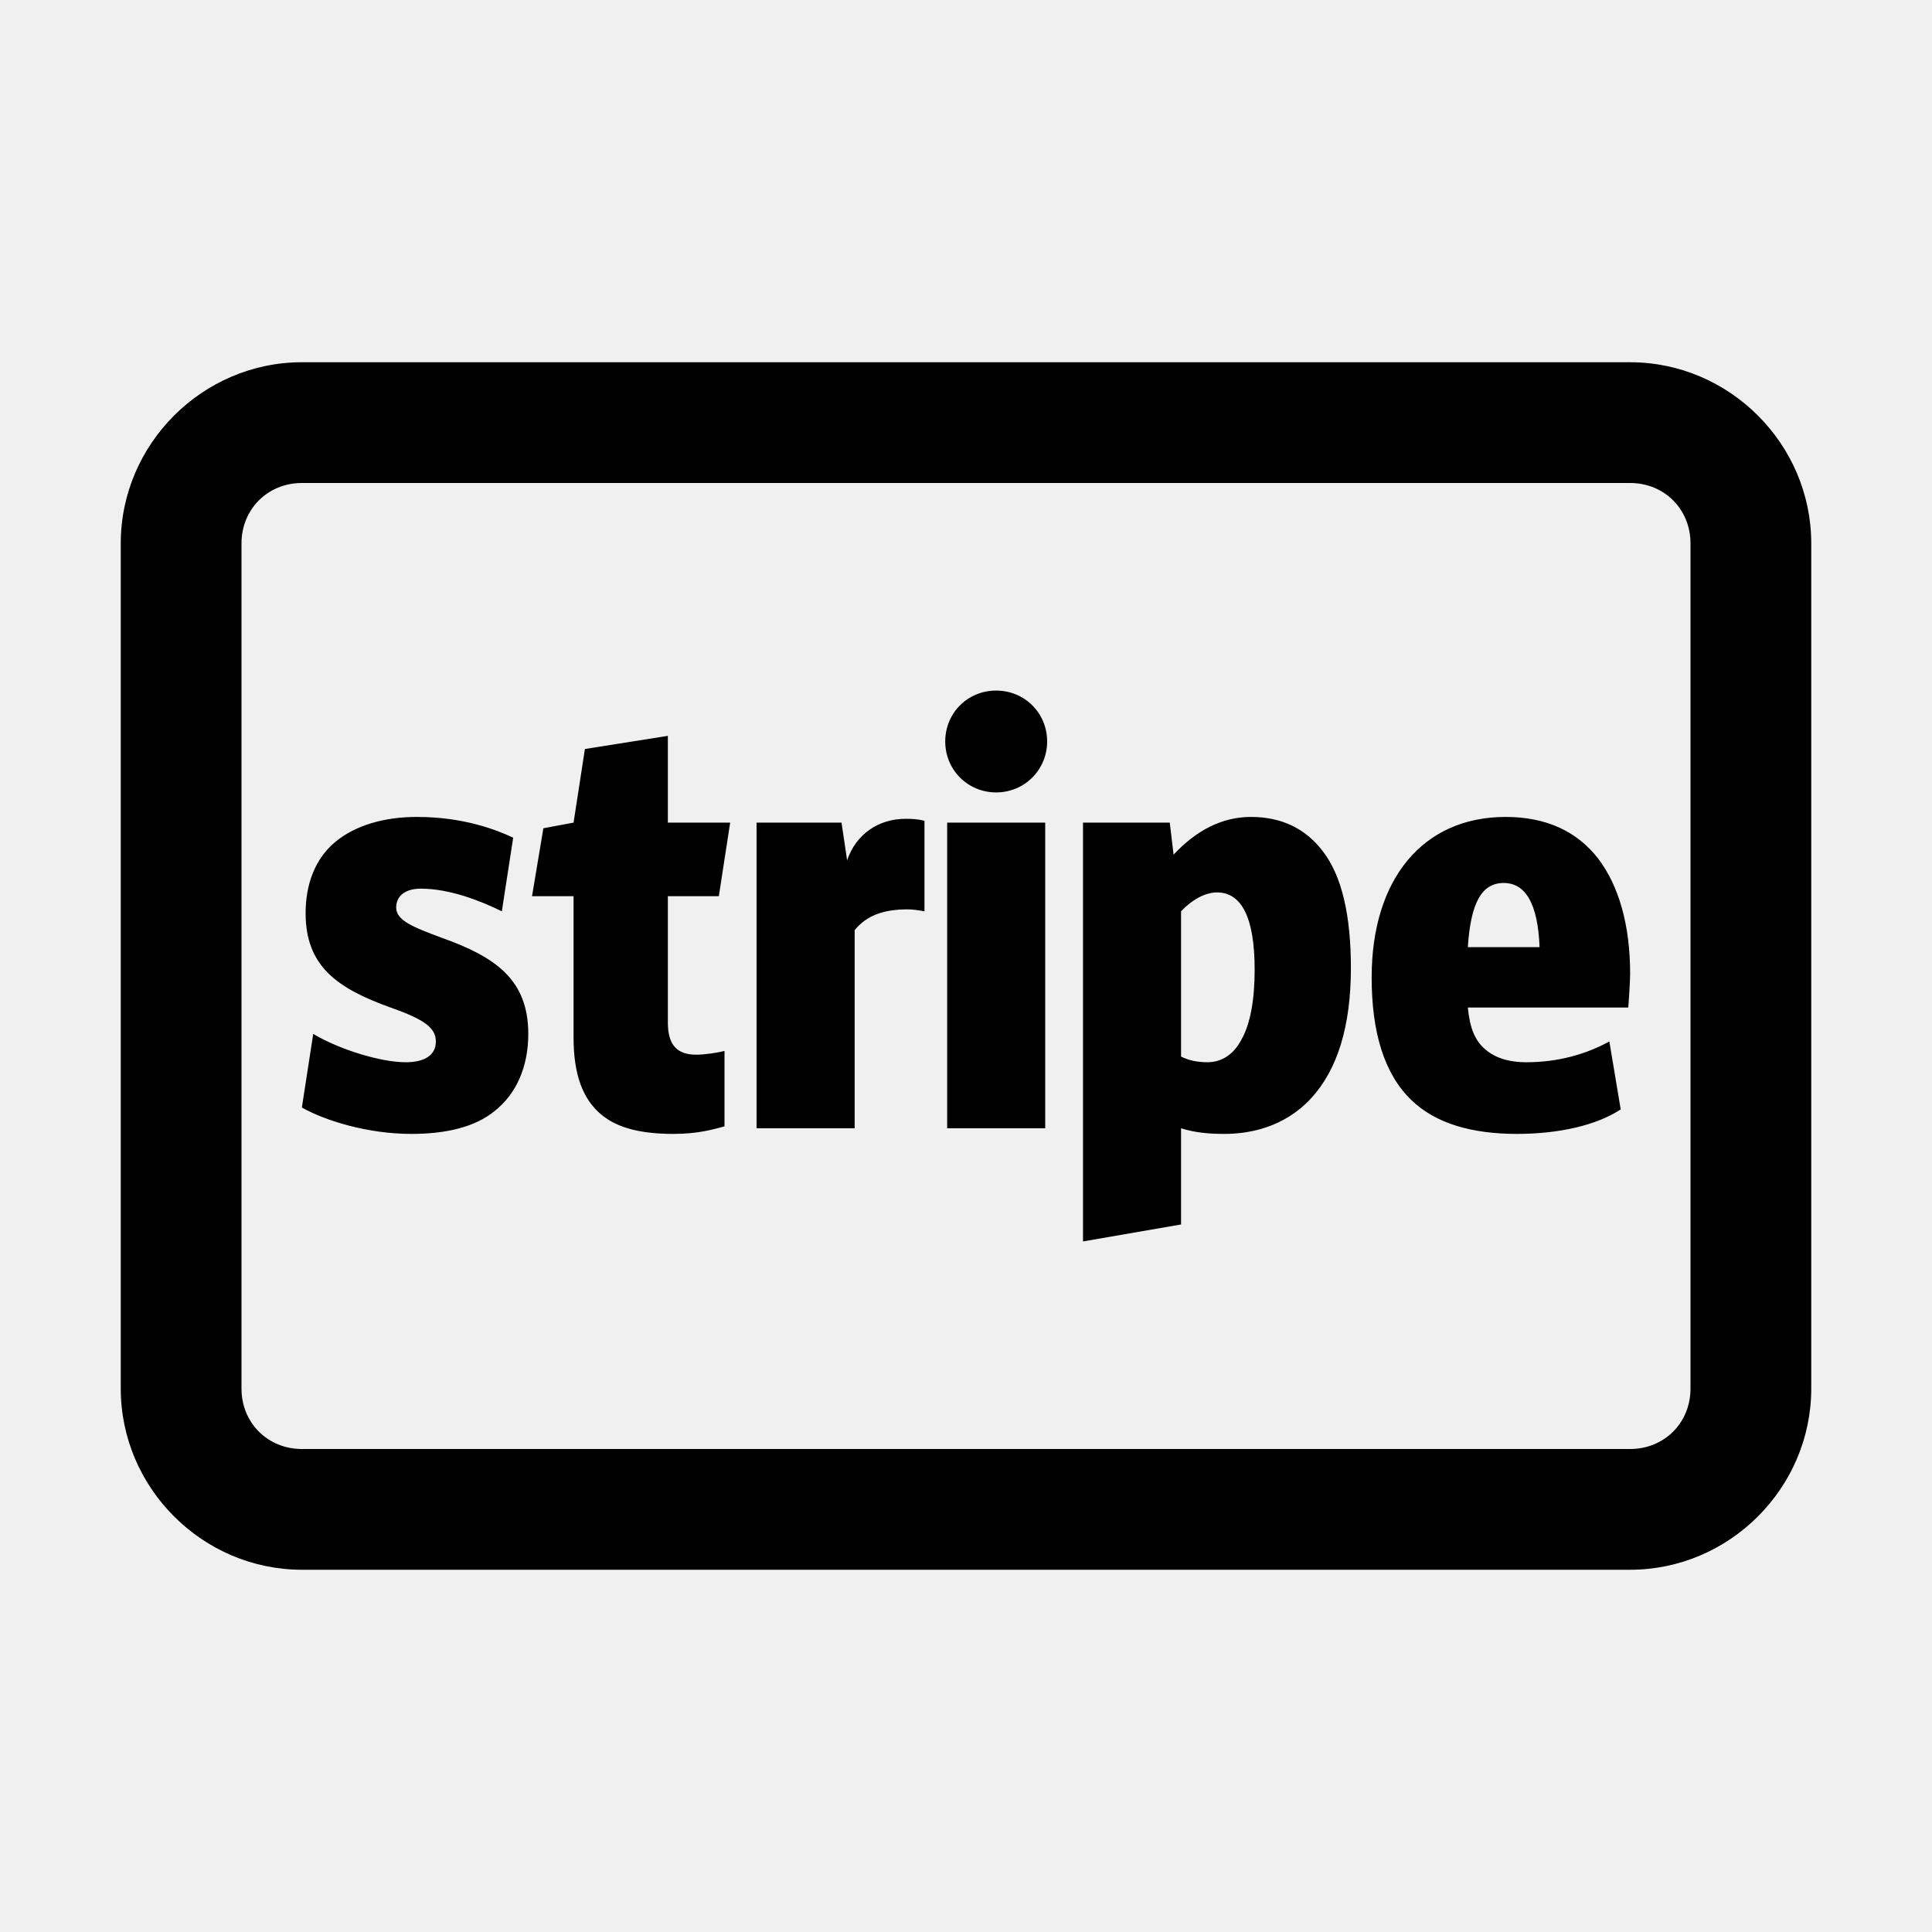
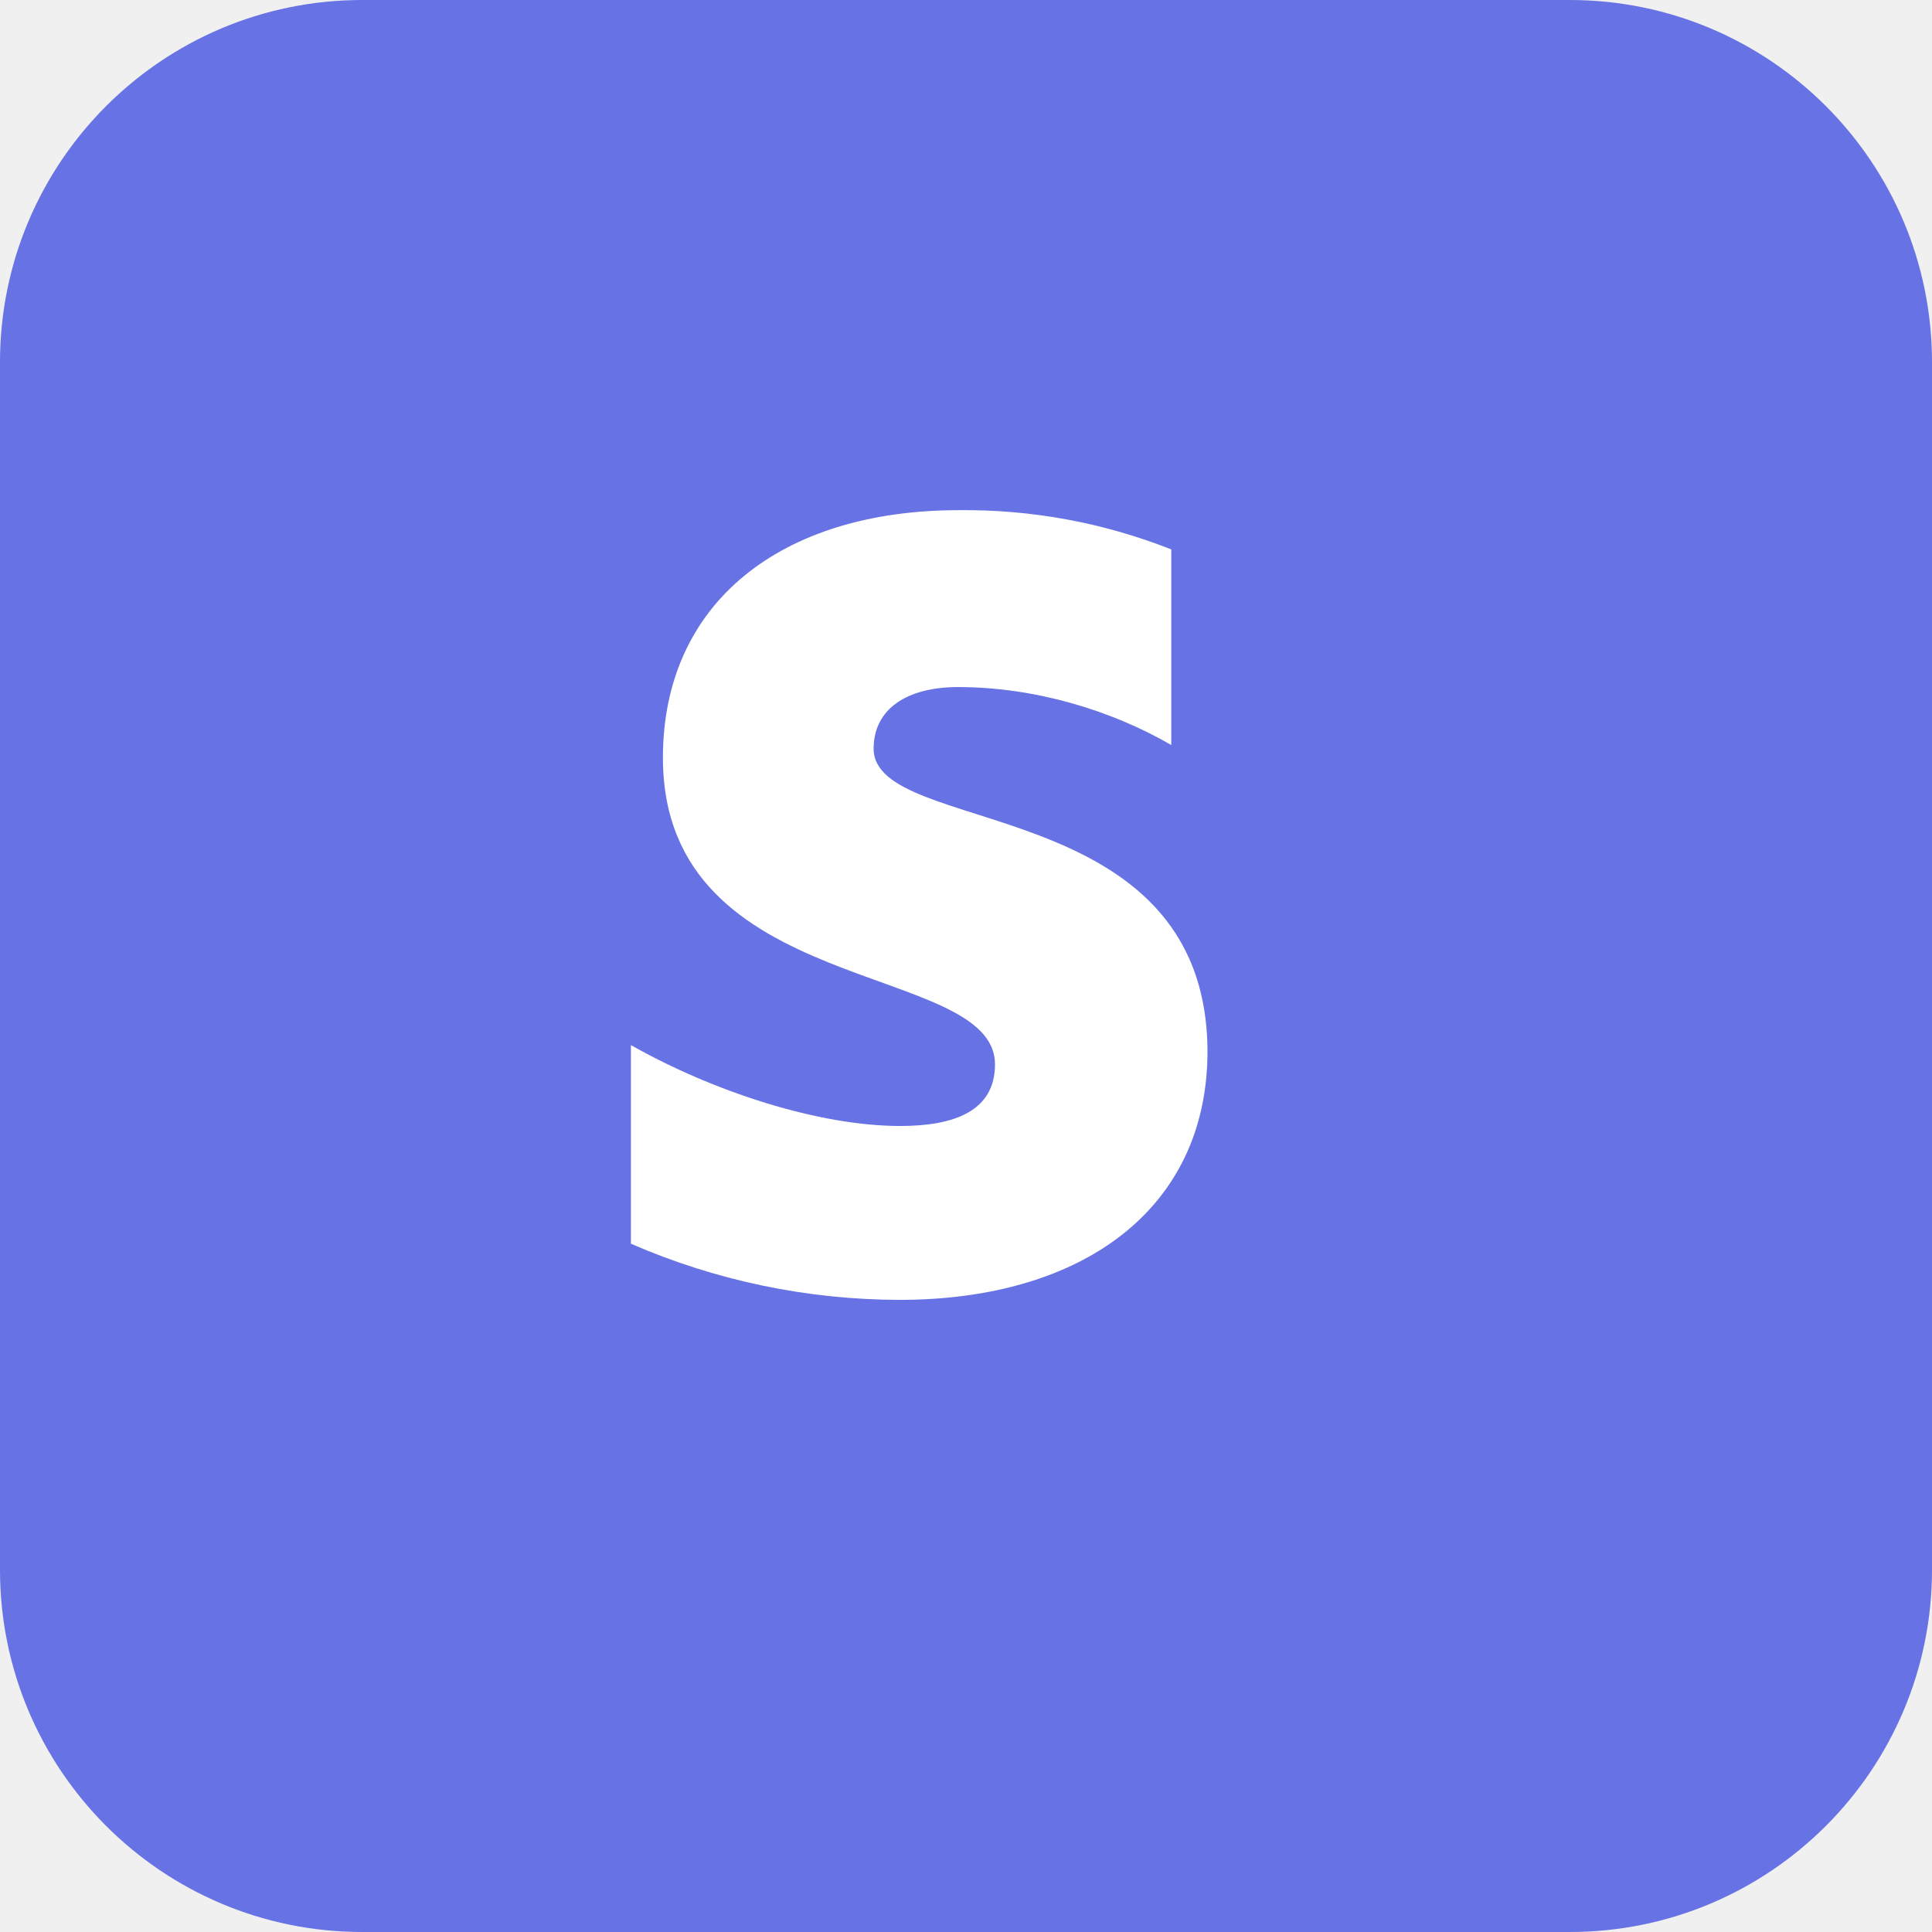
- <svg xmlns="http://www.w3.org/2000/svg" fill="#000000" width="800px" height="800px" viewBox="0 0 32 32">
-   <path d="M 5 6 C 3.355 6 2 7.355 2 9 L 2 23 C 2 24.645 3.355 26 5 26 L 27 26 C 28.645 26 30 24.645 30 23 L 30 9 C 30 7.355 28.645 6 27 6 Z M 5 8 L 27 8 C 27.566 8 28 8.434 28 9 L 28 23 C 28 23.566 27.566 24 27 24 L 5 24 C 4.434 24 4 23.566 4 23 L 4 9 C 4 8.434 4.434 8 5 8 Z M 16.5 11.438 C 16.027 11.438 15.656 11.809 15.656 12.281 C 15.656 12.75 16.027 13.125 16.5 13.125 C 16.969 13.125 17.344 12.75 17.344 12.281 C 17.344 11.809 16.969 11.438 16.5 11.438 Z M 11.062 12.188 L 9.688 12.406 L 9.5 13.625 L 9 13.719 L 8.812 14.844 L 9.5 14.844 L 9.5 17.188 C 9.5 17.797 9.652 18.211 9.969 18.469 C 10.234 18.684 10.617 18.781 11.156 18.781 C 11.57 18.781 11.824 18.703 12 18.656 L 12 17.406 C 11.902 17.434 11.68 17.469 11.531 17.469 C 11.215 17.469 11.062 17.309 11.062 16.938 L 11.062 14.844 L 11.906 14.844 L 12.094 13.625 L 11.062 13.625 Z M 6.906 13.531 C 6.359 13.531 5.887 13.672 5.562 13.938 C 5.223 14.215 5.062 14.637 5.062 15.125 C 5.062 16.008 5.59 16.371 6.469 16.688 C 7.035 16.887 7.219 17.027 7.219 17.25 C 7.219 17.465 7.051 17.594 6.719 17.594 C 6.309 17.594 5.629 17.387 5.188 17.125 L 5 18.344 C 5.379 18.559 6.086 18.781 6.812 18.781 C 7.391 18.781 7.863 18.668 8.188 18.406 C 8.551 18.121 8.75 17.672 8.75 17.125 C 8.75 16.223 8.203 15.848 7.312 15.531 C 6.84 15.355 6.562 15.246 6.562 15.031 C 6.562 14.848 6.703 14.719 6.969 14.719 C 7.457 14.719 7.969 14.926 8.312 15.094 L 8.5 13.875 C 8.227 13.746 7.68 13.531 6.906 13.531 Z M 20.719 13.531 C 20.25 13.531 19.82 13.746 19.438 14.156 L 19.375 13.625 L 17.938 13.625 L 17.938 20.562 L 19.562 20.281 L 19.562 18.688 C 19.809 18.766 20.055 18.781 20.281 18.781 C 20.684 18.781 21.266 18.68 21.719 18.188 C 22.152 17.715 22.375 17 22.375 16.031 C 22.375 15.176 22.23 14.508 21.906 14.094 C 21.621 13.723 21.227 13.531 20.719 13.531 Z M 24.938 13.531 C 23.566 13.531 22.719 14.562 22.719 16.188 C 22.719 17.098 22.926 17.785 23.375 18.219 C 23.777 18.609 24.379 18.781 25.125 18.781 C 25.812 18.781 26.441 18.641 26.844 18.375 L 26.656 17.25 C 26.262 17.465 25.801 17.594 25.281 17.594 C 24.969 17.594 24.75 17.512 24.594 17.375 C 24.426 17.23 24.344 17.02 24.312 16.688 L 26.969 16.688 C 26.977 16.609 27 16.242 27 16.125 C 27 15.32 26.812 14.668 26.469 14.219 C 26.117 13.766 25.605 13.531 24.938 13.531 Z M 15 13.562 C 14.547 13.562 14.176 13.82 14.031 14.25 L 13.938 13.625 L 12.531 13.625 L 12.531 18.688 L 14.156 18.688 L 14.156 15.406 C 14.355 15.16 14.641 15.062 15.031 15.062 C 15.117 15.062 15.203 15.074 15.312 15.094 L 15.312 13.594 C 15.199 13.566 15.098 13.562 15 13.562 Z M 15.688 13.625 L 15.688 18.688 L 17.312 18.688 L 17.312 13.625 Z M 24.906 14.625 C 25.27 14.625 25.473 14.973 25.5 15.688 L 24.312 15.688 C 24.359 14.965 24.535 14.625 24.906 14.625 Z M 20.156 14.781 C 20.566 14.781 20.781 15.199 20.781 16.062 C 20.781 16.555 20.711 16.957 20.562 17.219 C 20.434 17.465 20.234 17.594 20 17.594 C 19.84 17.594 19.691 17.566 19.562 17.5 L 19.562 15.094 C 19.836 14.809 20.066 14.781 20.156 14.781 Z" />
+ <svg xmlns="http://www.w3.org/2000/svg" viewBox="0 0 32 32" width="32" height="32">
+   <rect width="32" height="32" rx="6" fill="#6772E5" />
+   <path d="M14.47 12.4c0-.65.54-1.02 1.4-1.02 1.26 0 2.53.38 3.53.96V9.1a9.3 9.3 0 0 0-3.52-.65c-2.95 0-4.9 1.54-4.9 4.1 0 4 5.5 3.36 5.5 5.08 0 .77-.67 1.02-1.57 1.02-1.35 0-3.1-.57-4.46-1.34v3.29a11.2 11.2 0 0 0 4.45.93c3.02 0 5.1-1.5 5.1-4.12-.02-4.3-5.53-3.54-5.53-5.01z" fill="white" />
</svg>
